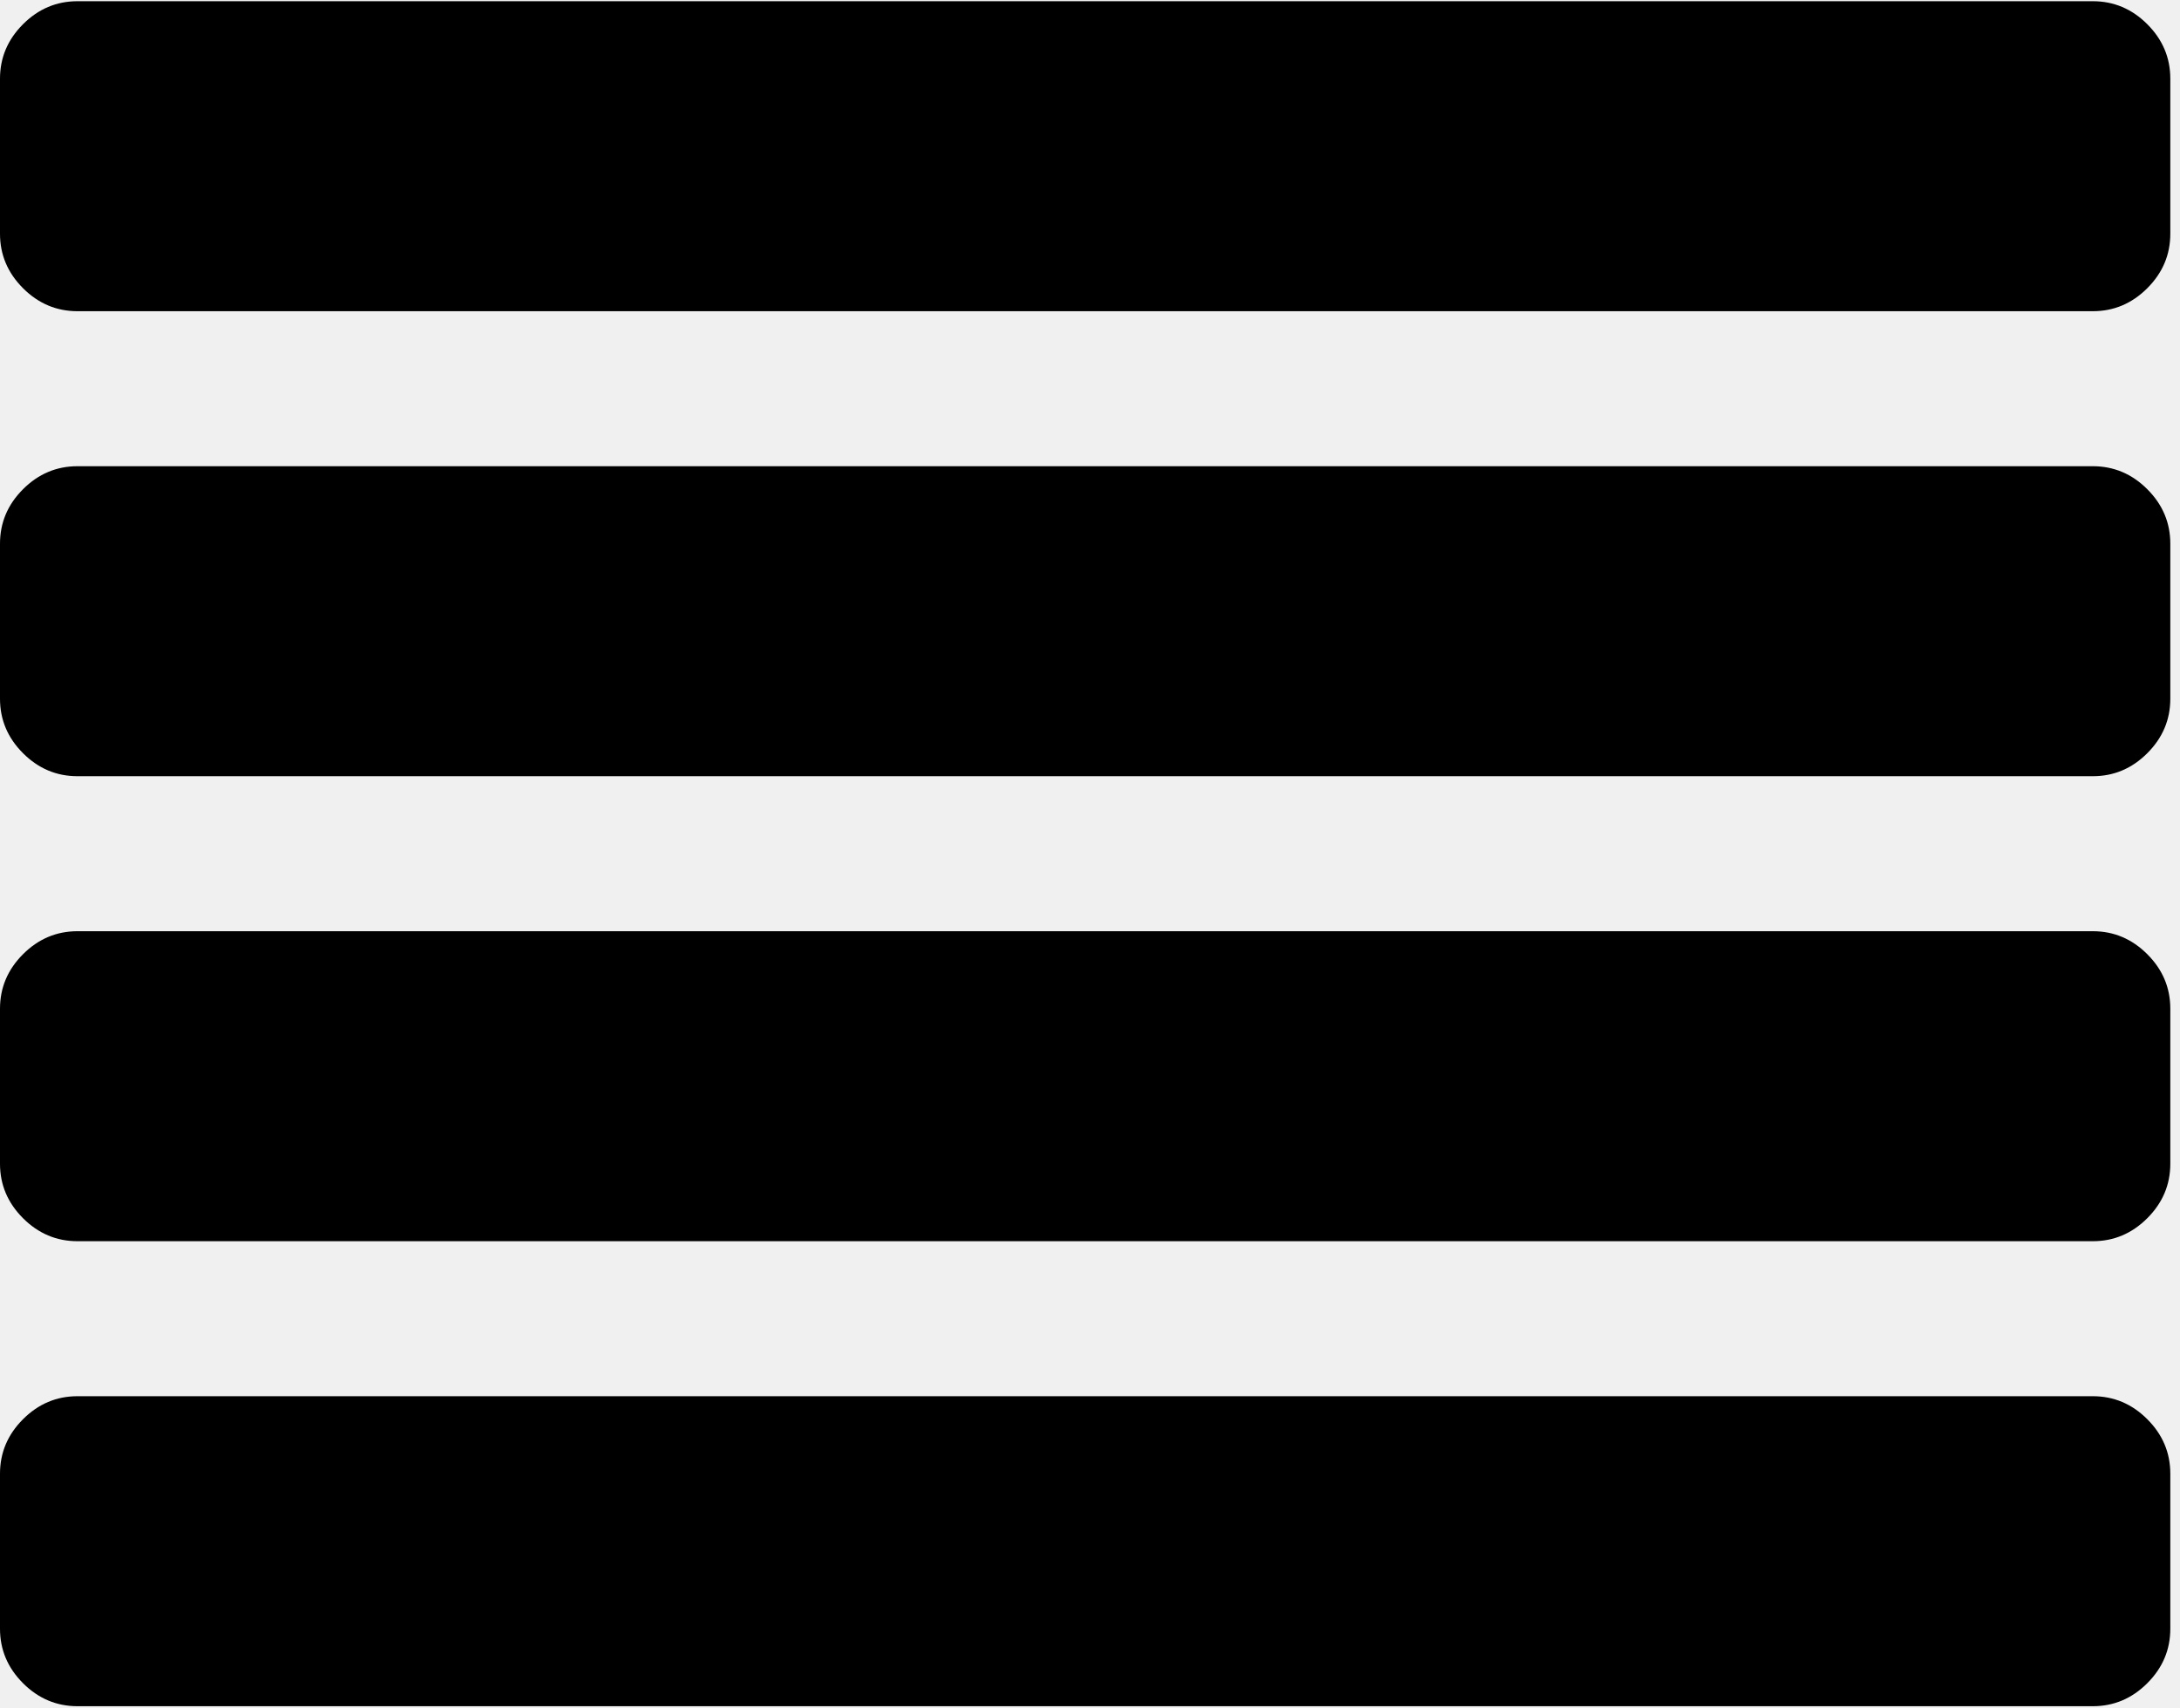
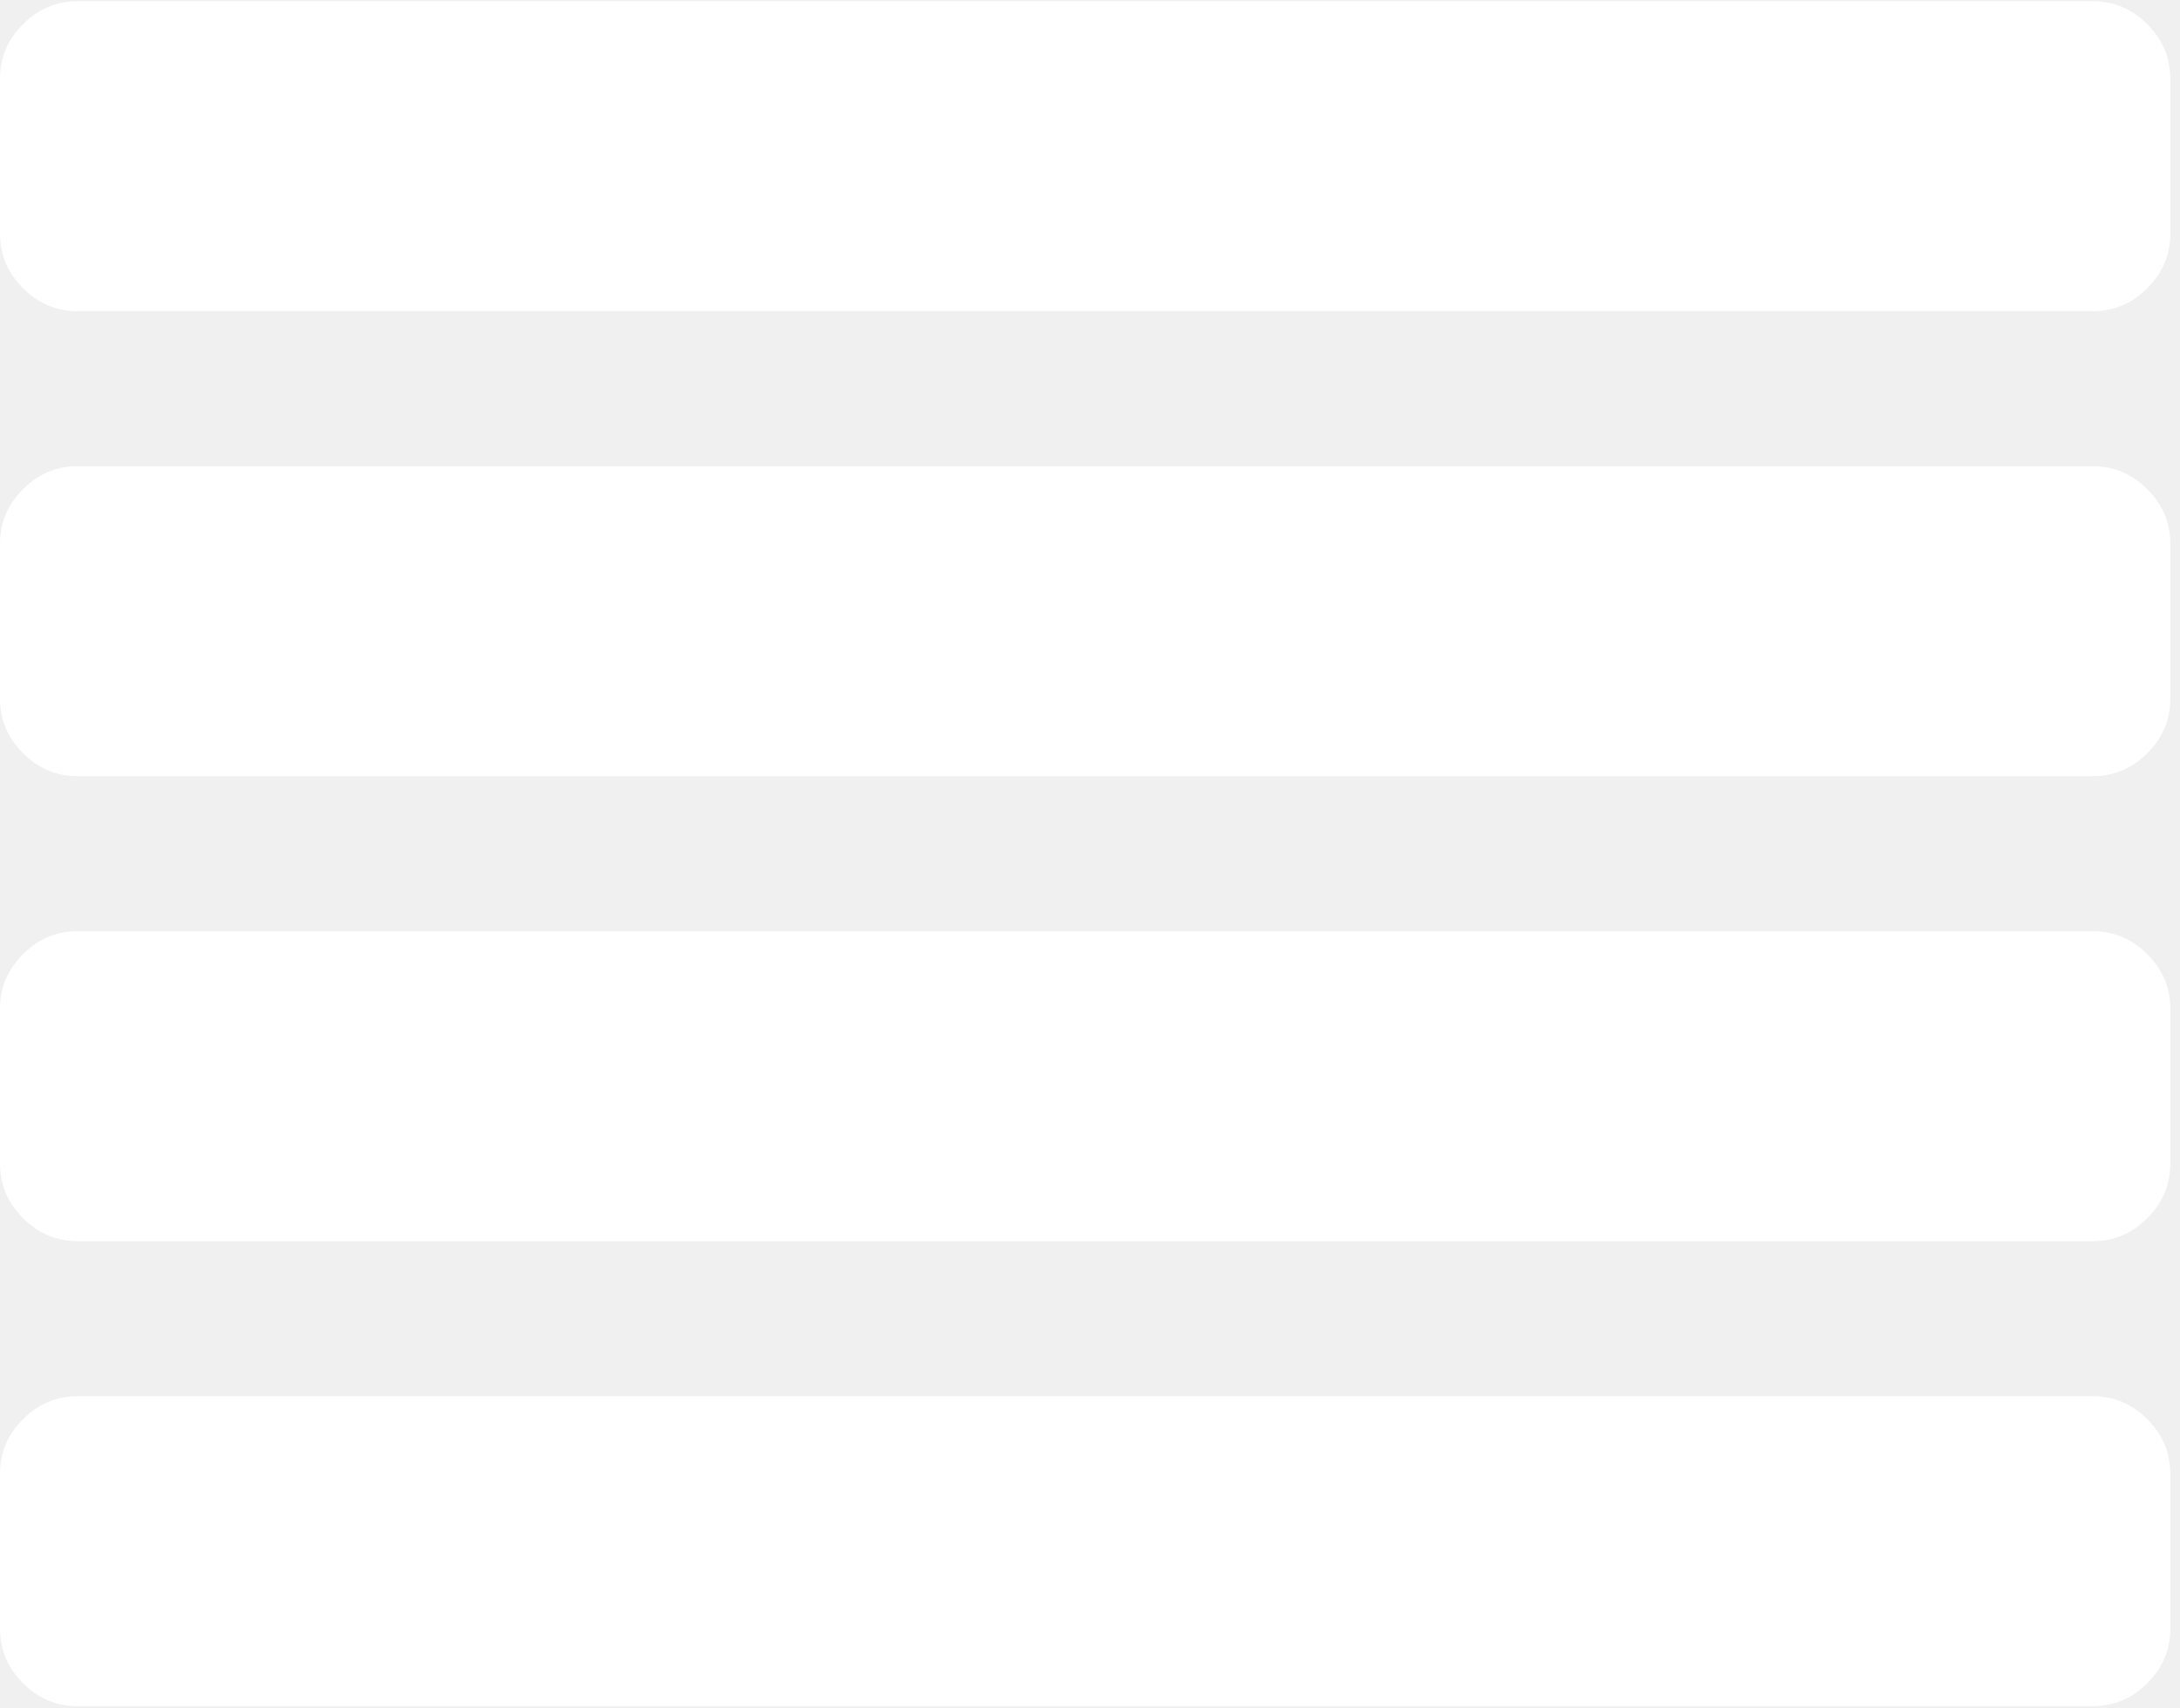
- <svg xmlns="http://www.w3.org/2000/svg" height="141" width="180">
-   <path d="M0 64v128q0 26 19 45t45 19h1664q26 0 45 -19t19 -45v-128q0 -26 -19 -45t-45 -19h-1664q-26 0 -45 19t-19 45zM0 448v128q0 26 19 45t45 19h1664q26 0 45 -19t19 -45v-128q0 -26 -19 -45t-45 -19h-1664q-26 0 -45 19t-19 45zM0 832v128q0 26 19 45t45 19h1664 q26 0 45 -19t19 -45v-128q0 -26 -19 -45t-45 -19h-1664q-26 0 -45 19t-19 45zM0 1216v128q0 26 19 45t45 19h1664q26 0 45 -19t19 -45v-128q0 -26 -19 -45t-45 -19h-1664q-26 0 -45 19t-19 45z" transform="scale(0.1, -0.1) translate(0, -1409)" />
+ <svg xmlns="http://www.w3.org/2000/svg" version="1.1" id="Layer_1" x="0px" y="0px" width="180px" height="141px" viewBox="0 0 180 141" enable-background="new 0 0 180 141" xml:space="preserve">
+   <path fill="#FFFFFF" d="M0,134.5v-12.8c0-1.733,0.633-3.233,1.9-4.5s2.767-1.9,4.5-1.9h166.4c1.733,0,3.233,0.634,4.5,1.9  s1.9,2.767,1.9,4.5v12.8c0,1.733-0.634,3.233-1.9,4.5s-2.767,1.9-4.5,1.9H6.4c-1.733,0-3.233-0.634-4.5-1.9S0,136.233,0,134.5z   M0,96.1V83.3c0-1.733,0.633-3.233,1.9-4.5S4.667,76.9,6.4,76.9h166.4c1.733,0,3.233,0.633,4.5,1.899s1.9,2.767,1.9,4.5v12.8  c0,1.734-0.634,3.234-1.9,4.5c-1.267,1.268-2.767,1.9-4.5,1.9H6.4c-1.733,0-3.233-0.633-4.5-1.9C0.633,99.334,0,97.834,0,96.1z   M0,57.7V44.9c0-1.733,0.633-3.233,1.9-4.5s2.767-1.9,4.5-1.9h166.4c1.733,0,3.233,0.633,4.5,1.9s1.9,2.767,1.9,4.5v12.8  c0,1.733-0.634,3.233-1.9,4.5s-2.767,1.9-4.5,1.9H6.4c-1.733,0-3.233-0.633-4.5-1.9S0,59.434,0,57.7z M0,19.3V6.5  C0,4.767,0.633,3.267,1.9,2s2.767-1.9,4.5-1.9h166.4c1.733,0,3.233,0.633,4.5,1.9s1.9,2.767,1.9,4.5v12.8  c0,1.733-0.634,3.233-1.9,4.5c-1.267,1.267-2.767,1.9-4.5,1.9H6.4c-1.733,0-3.233-0.633-4.5-1.9C0.633,22.533,0,21.033,0,19.3z" />
</svg>
